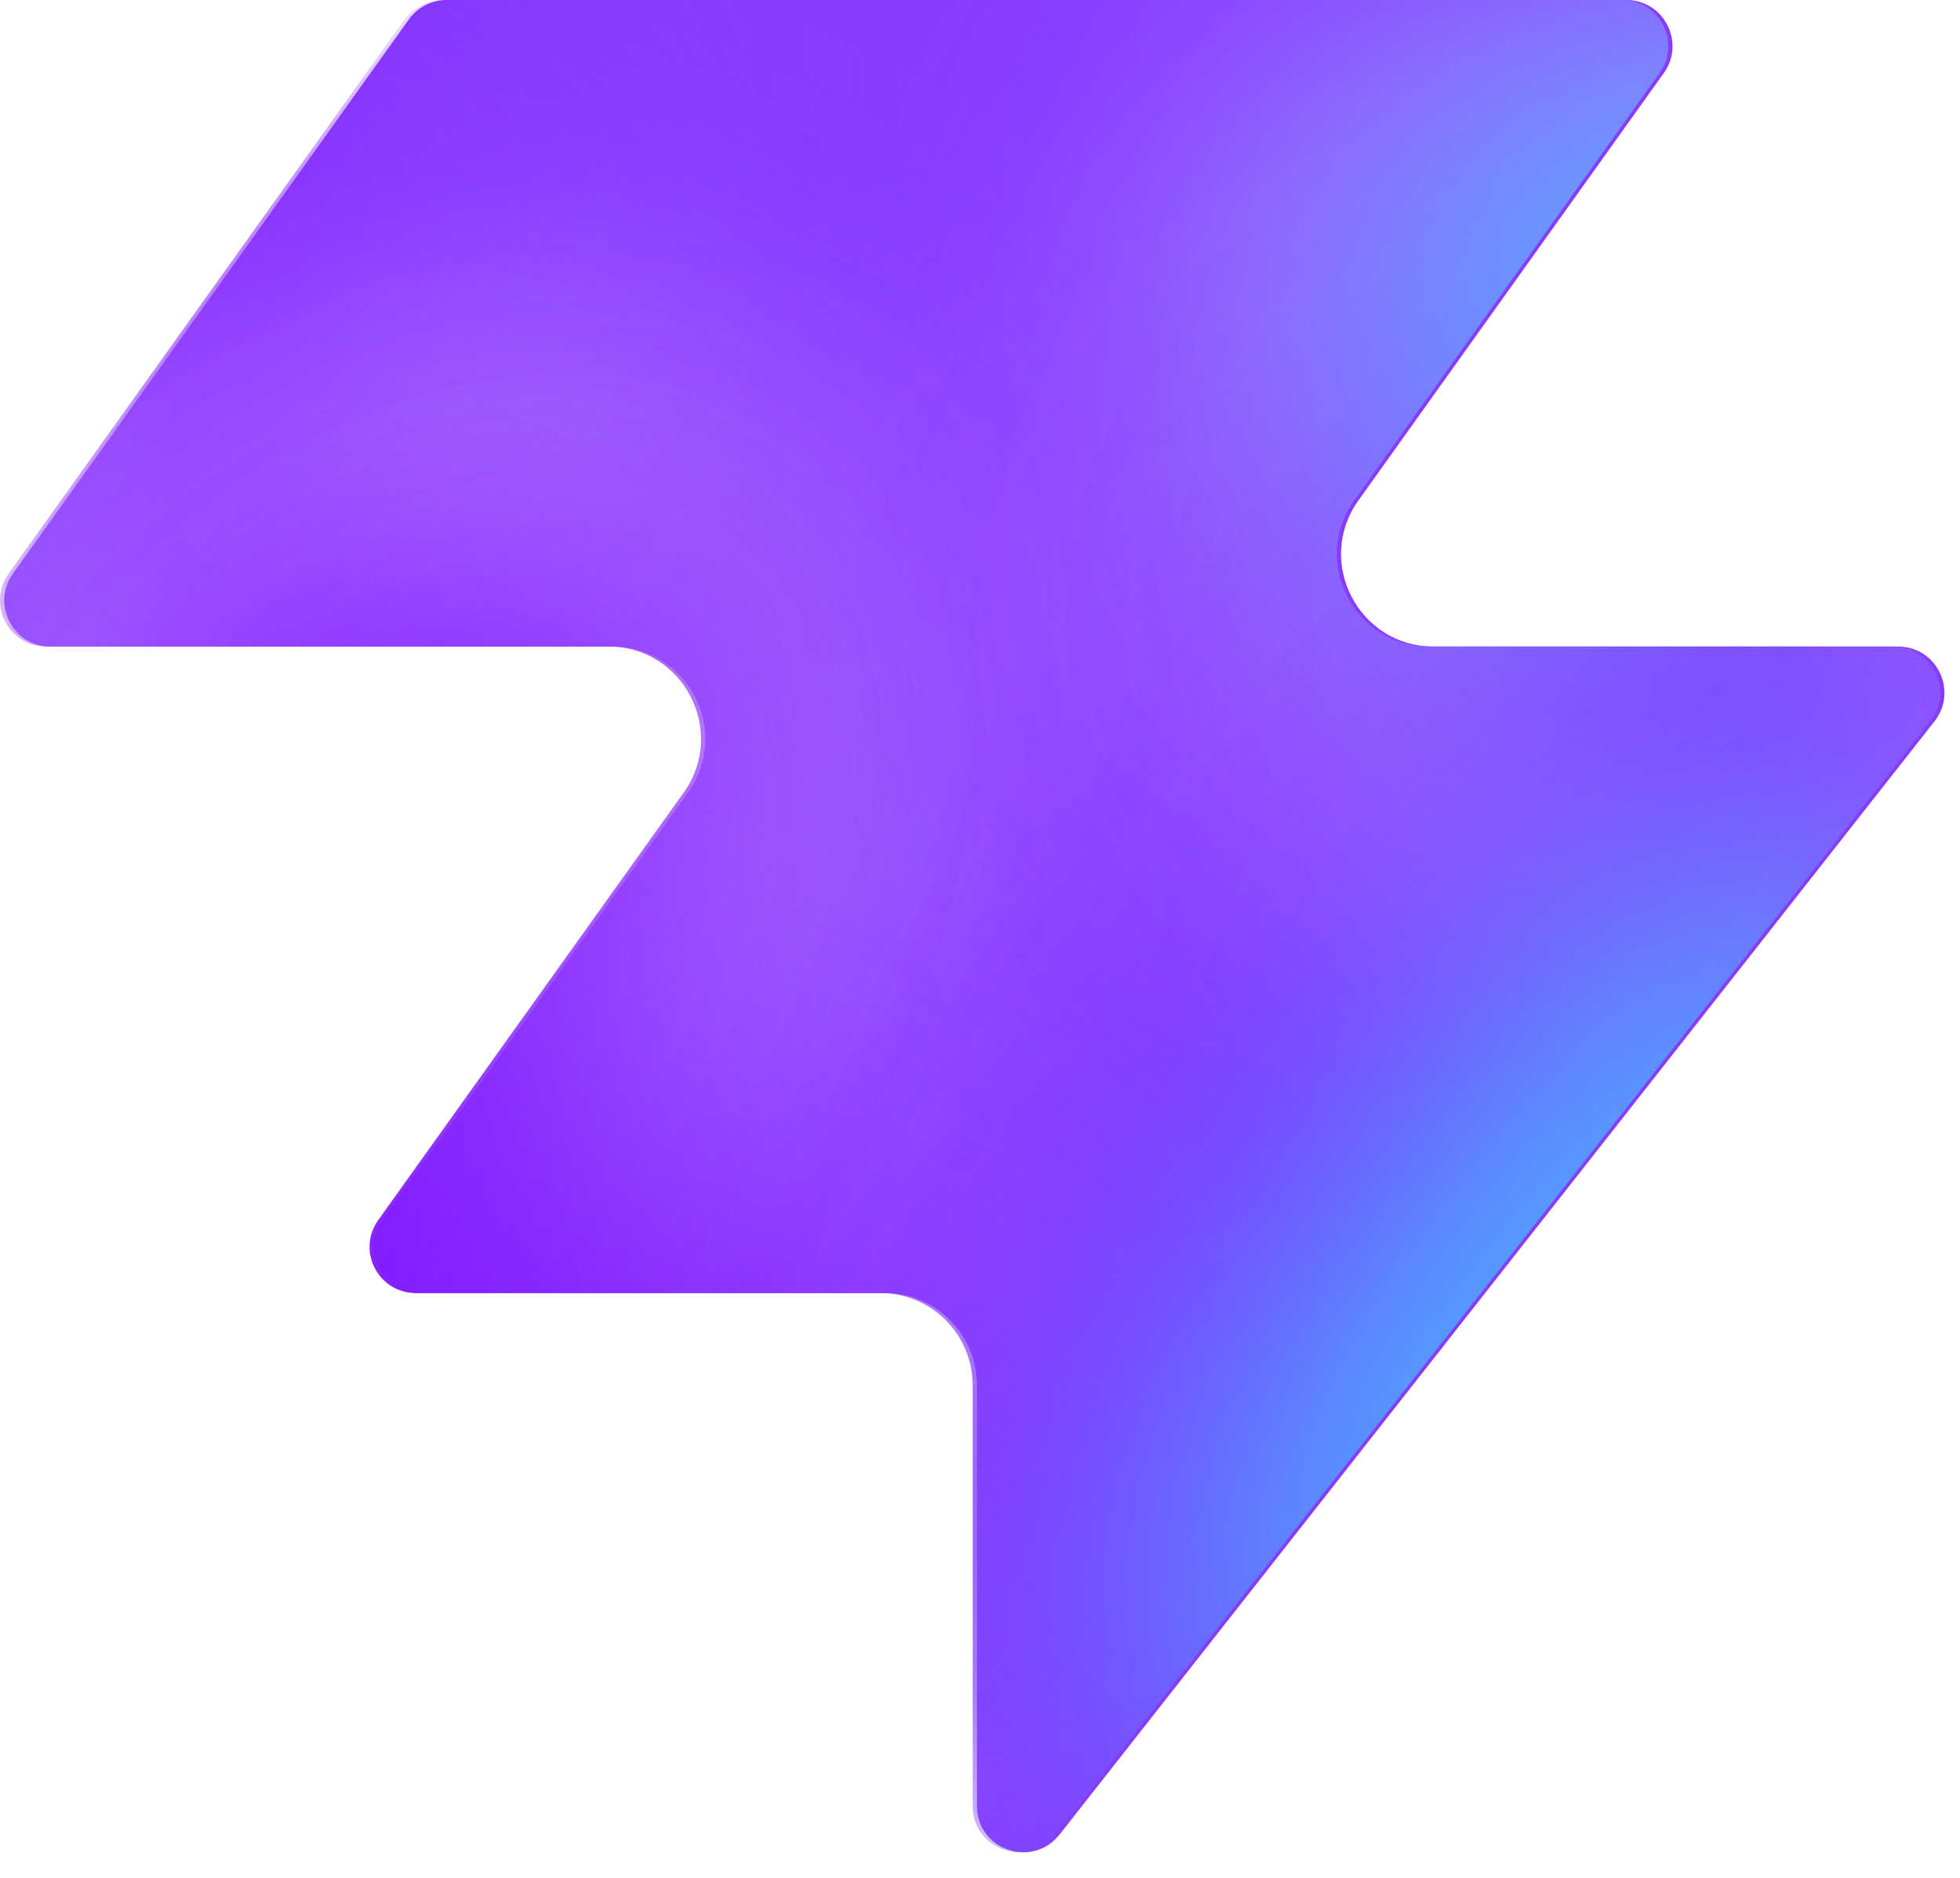
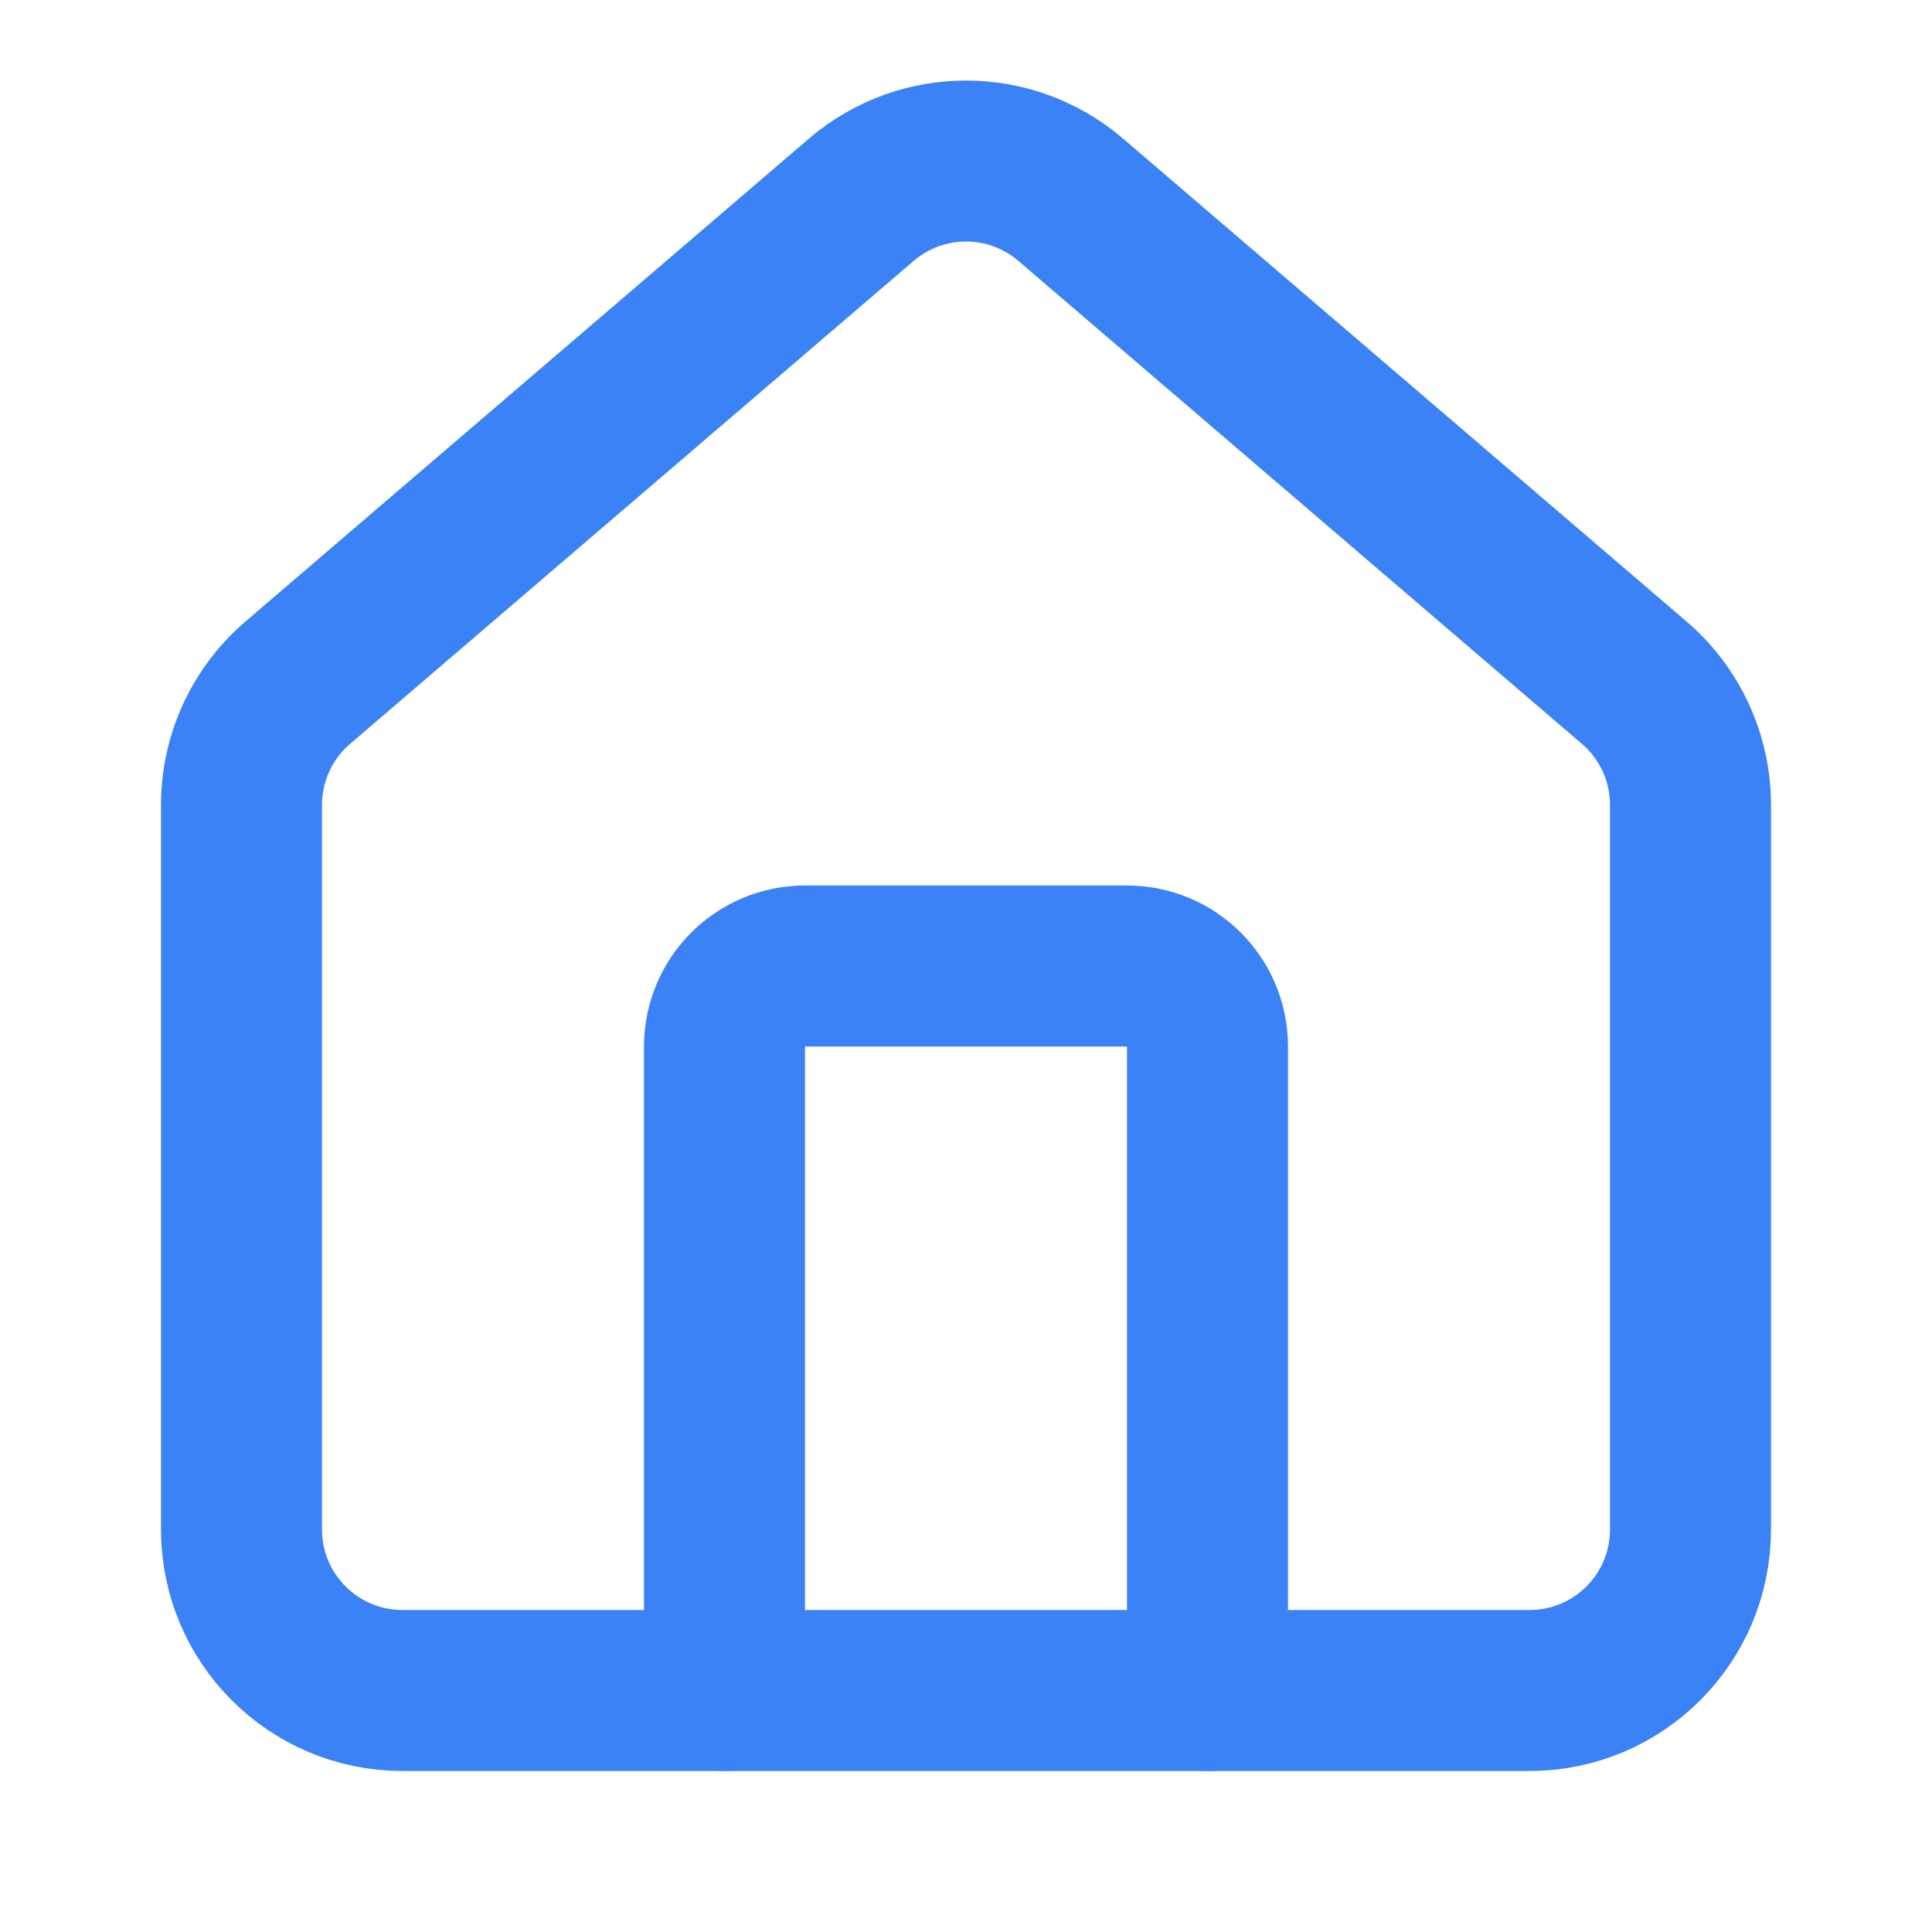
- <svg xmlns="http://www.w3.org/2000/svg" width="48" height="46" fill="none" viewBox="0 0 48 46">
-   <path fill="#863bff" d="M25.946 44.938c-.664.845-2.021.375-2.021-.698V33.937a2.26 2.26 0 0 0-2.262-2.262H10.287c-.92 0-1.456-1.04-.92-1.788l7.48-10.471c1.07-1.497 0-3.578-1.842-3.578H1.237c-.92 0-1.456-1.04-.92-1.788L10.013.474c.214-.297.556-.474.92-.474h28.894c.92 0 1.456 1.04.92 1.788l-7.48 10.471c-1.07 1.498 0 3.579 1.842 3.579h11.377c.943 0 1.473 1.088.89 1.83L25.947 44.94z" style="fill:#863bff;fill:color(display-p3 .525 .23 1);fill-opacity:1" />
-   <mask id="a" width="48" height="46" x="0" y="0" maskUnits="userSpaceOnUse" style="mask-type:alpha">
-     <path fill="#000" d="M25.842 44.938c-.664.844-2.021.375-2.021-.698V33.937a2.26 2.26 0 0 0-2.262-2.262H10.183c-.92 0-1.456-1.04-.92-1.788l7.48-10.471c1.07-1.498 0-3.579-1.842-3.579H1.133c-.92 0-1.456-1.04-.92-1.787L9.91.473c.214-.297.556-.474.92-.474h28.894c.92 0 1.456 1.04.92 1.788l-7.48 10.471c-1.07 1.498 0 3.578 1.842 3.578h11.377c.943 0 1.473 1.088.89 1.832L25.843 44.94z" style="fill:#000;fill-opacity:1" />
-   </mask>
-   <g mask="url(#a)">
-     <g filter="url(#b)">
-       <ellipse cx="5.508" cy="14.704" fill="#ede6ff" rx="5.508" ry="14.704" style="fill:#ede6ff;fill:color(display-p3 .927 .903 1);fill-opacity:1" transform="matrix(.00324 1 1 -.00324 -4.47 31.516)" />
-     </g>
-     <g filter="url(#c)">
-       <ellipse cx="10.399" cy="29.851" fill="#ede6ff" rx="10.399" ry="29.851" style="fill:#ede6ff;fill:color(display-p3 .927 .903 1);fill-opacity:1" transform="matrix(.00324 1 1 -.00324 -39.328 7.883)" />
-     </g>
-     <g filter="url(#d)">
-       <ellipse cx="5.508" cy="30.487" fill="#7e14ff" rx="5.508" ry="30.487" style="fill:#7e14ff;fill:color(display-p3 .492 .077 1);fill-opacity:1" transform="rotate(89.814 -25.913 -14.639)scale(1 -1)" />
-     </g>
-     <g filter="url(#e)">
-       <ellipse cx="5.508" cy="30.599" fill="#7e14ff" rx="5.508" ry="30.599" style="fill:#7e14ff;fill:color(display-p3 .492 .077 1);fill-opacity:1" transform="rotate(89.814 -32.644 -3.334)scale(1 -1)" />
-     </g>
-     <g filter="url(#f)">
-       <ellipse cx="5.508" cy="30.599" fill="#7e14ff" rx="5.508" ry="30.599" style="fill:#7e14ff;fill:color(display-p3 .492 .077 1);fill-opacity:1" transform="matrix(.00324 1 1 -.00324 -34.34 30.47)" />
-     </g>
-     <g filter="url(#g)">
-       <ellipse cx="14.072" cy="22.078" fill="#ede6ff" rx="14.072" ry="22.078" style="fill:#ede6ff;fill:color(display-p3 .927 .903 1);fill-opacity:1" transform="rotate(93.35 24.506 48.493)scale(-1 1)" />
-     </g>
-     <g filter="url(#h)">
-       <ellipse cx="3.47" cy="21.501" fill="#7e14ff" rx="3.47" ry="21.501" style="fill:#7e14ff;fill:color(display-p3 .492 .077 1);fill-opacity:1" transform="rotate(89.009 28.708 47.59)scale(-1 1)" />
-     </g>
-     <g filter="url(#i)">
-       <ellipse cx="3.47" cy="21.501" fill="#7e14ff" rx="3.47" ry="21.501" style="fill:#7e14ff;fill:color(display-p3 .492 .077 1);fill-opacity:1" transform="rotate(89.009 28.708 47.59)scale(-1 1)" />
-     </g>
-     <g filter="url(#j)">
-       <ellipse cx=".387" cy="8.972" fill="#7e14ff" rx="4.407" ry="29.108" style="fill:#7e14ff;fill:color(display-p3 .492 .077 1);fill-opacity:1" transform="rotate(39.51 .387 8.972)" />
-     </g>
-     <g filter="url(#k)">
-       <ellipse cx="47.523" cy="-6.092" fill="#7e14ff" rx="4.407" ry="29.108" style="fill:#7e14ff;fill:color(display-p3 .492 .077 1);fill-opacity:1" transform="rotate(37.892 47.523 -6.092)" />
-     </g>
-     <g filter="url(#l)">
-       <ellipse cx="41.412" cy="6.333" fill="#47bfff" rx="5.971" ry="9.665" style="fill:#47bfff;fill:color(display-p3 .28 .748 1);fill-opacity:1" transform="rotate(37.892 41.412 6.333)" />
-     </g>
-     <g filter="url(#m)">
-       <ellipse cx="-1.879" cy="38.332" fill="#7e14ff" rx="4.407" ry="29.108" style="fill:#7e14ff;fill:color(display-p3 .492 .077 1);fill-opacity:1" transform="rotate(37.892 -1.88 38.332)" />
-     </g>
-     <g filter="url(#n)">
-       <ellipse cx="-1.879" cy="38.332" fill="#7e14ff" rx="4.407" ry="29.108" style="fill:#7e14ff;fill:color(display-p3 .492 .077 1);fill-opacity:1" transform="rotate(37.892 -1.88 38.332)" />
-     </g>
-     <g filter="url(#o)">
-       <ellipse cx="35.651" cy="29.907" fill="#7e14ff" rx="4.407" ry="29.108" style="fill:#7e14ff;fill:color(display-p3 .492 .077 1);fill-opacity:1" transform="rotate(37.892 35.651 29.907)" />
-     </g>
-     <g filter="url(#p)">
-       <ellipse cx="38.418" cy="32.4" fill="#47bfff" rx="5.971" ry="15.297" style="fill:#47bfff;fill:color(display-p3 .28 .748 1);fill-opacity:1" transform="rotate(37.892 38.418 32.4)" />
-     </g>
-   </g>
-   <defs>
-     <filter id="b" width="60.045" height="41.654" x="-19.77" y="16.149" color-interpolation-filters="sRGB" filterUnits="userSpaceOnUse">
-       <feFlood flood-opacity="0" result="BackgroundImageFix" />
-       <feBlend in="SourceGraphic" in2="BackgroundImageFix" result="shape" />
-       <feGaussianBlur result="effect1_foregroundBlur_2002_17158" stdDeviation="7.659" />
-     </filter>
-     <filter id="c" width="90.34" height="51.437" x="-54.613" y="-7.533" color-interpolation-filters="sRGB" filterUnits="userSpaceOnUse">
-       <feFlood flood-opacity="0" result="BackgroundImageFix" />
-       <feBlend in="SourceGraphic" in2="BackgroundImageFix" result="shape" />
-       <feGaussianBlur result="effect1_foregroundBlur_2002_17158" stdDeviation="7.659" />
-     </filter>
-     <filter id="d" width="79.355" height="29.4" x="-49.64" y="2.03" color-interpolation-filters="sRGB" filterUnits="userSpaceOnUse">
-       <feFlood flood-opacity="0" result="BackgroundImageFix" />
-       <feBlend in="SourceGraphic" in2="BackgroundImageFix" result="shape" />
-       <feGaussianBlur result="effect1_foregroundBlur_2002_17158" stdDeviation="4.596" />
-     </filter>
-     <filter id="e" width="79.579" height="29.4" x="-45.045" y="20.029" color-interpolation-filters="sRGB" filterUnits="userSpaceOnUse">
-       <feFlood flood-opacity="0" result="BackgroundImageFix" />
-       <feBlend in="SourceGraphic" in2="BackgroundImageFix" result="shape" />
-       <feGaussianBlur result="effect1_foregroundBlur_2002_17158" stdDeviation="4.596" />
-     </filter>
-     <filter id="f" width="79.579" height="29.4" x="-43.513" y="21.178" color-interpolation-filters="sRGB" filterUnits="userSpaceOnUse">
-       <feFlood flood-opacity="0" result="BackgroundImageFix" />
-       <feBlend in="SourceGraphic" in2="BackgroundImageFix" result="shape" />
-       <feGaussianBlur result="effect1_foregroundBlur_2002_17158" stdDeviation="4.596" />
-     </filter>
-     <filter id="g" width="74.749" height="58.852" x="15.756" y="-17.901" color-interpolation-filters="sRGB" filterUnits="userSpaceOnUse">
-       <feFlood flood-opacity="0" result="BackgroundImageFix" />
-       <feBlend in="SourceGraphic" in2="BackgroundImageFix" result="shape" />
-       <feGaussianBlur result="effect1_foregroundBlur_2002_17158" stdDeviation="7.659" />
-     </filter>
-     <filter id="h" width="61.377" height="25.362" x="23.548" y="2.284" color-interpolation-filters="sRGB" filterUnits="userSpaceOnUse">
-       <feFlood flood-opacity="0" result="BackgroundImageFix" />
-       <feBlend in="SourceGraphic" in2="BackgroundImageFix" result="shape" />
-       <feGaussianBlur result="effect1_foregroundBlur_2002_17158" stdDeviation="4.596" />
-     </filter>
-     <filter id="i" width="61.377" height="25.362" x="23.548" y="2.284" color-interpolation-filters="sRGB" filterUnits="userSpaceOnUse">
-       <feFlood flood-opacity="0" result="BackgroundImageFix" />
-       <feBlend in="SourceGraphic" in2="BackgroundImageFix" result="shape" />
-       <feGaussianBlur result="effect1_foregroundBlur_2002_17158" stdDeviation="4.596" />
-     </filter>
-     <filter id="j" width="56.045" height="63.649" x="-27.636" y="-22.853" color-interpolation-filters="sRGB" filterUnits="userSpaceOnUse">
-       <feFlood flood-opacity="0" result="BackgroundImageFix" />
-       <feBlend in="SourceGraphic" in2="BackgroundImageFix" result="shape" />
-       <feGaussianBlur result="effect1_foregroundBlur_2002_17158" stdDeviation="4.596" />
-     </filter>
-     <filter id="k" width="54.814" height="64.646" x="20.116" y="-38.415" color-interpolation-filters="sRGB" filterUnits="userSpaceOnUse">
-       <feFlood flood-opacity="0" result="BackgroundImageFix" />
-       <feBlend in="SourceGraphic" in2="BackgroundImageFix" result="shape" />
-       <feGaussianBlur result="effect1_foregroundBlur_2002_17158" stdDeviation="4.596" />
-     </filter>
-     <filter id="l" width="33.541" height="35.313" x="24.641" y="-11.323" color-interpolation-filters="sRGB" filterUnits="userSpaceOnUse">
-       <feFlood flood-opacity="0" result="BackgroundImageFix" />
-       <feBlend in="SourceGraphic" in2="BackgroundImageFix" result="shape" />
-       <feGaussianBlur result="effect1_foregroundBlur_2002_17158" stdDeviation="4.596" />
-     </filter>
-     <filter id="m" width="54.814" height="64.646" x="-29.286" y="6.009" color-interpolation-filters="sRGB" filterUnits="userSpaceOnUse">
-       <feFlood flood-opacity="0" result="BackgroundImageFix" />
-       <feBlend in="SourceGraphic" in2="BackgroundImageFix" result="shape" />
-       <feGaussianBlur result="effect1_foregroundBlur_2002_17158" stdDeviation="4.596" />
-     </filter>
-     <filter id="n" width="54.814" height="64.646" x="-29.286" y="6.009" color-interpolation-filters="sRGB" filterUnits="userSpaceOnUse">
-       <feFlood flood-opacity="0" result="BackgroundImageFix" />
-       <feBlend in="SourceGraphic" in2="BackgroundImageFix" result="shape" />
-       <feGaussianBlur result="effect1_foregroundBlur_2002_17158" stdDeviation="4.596" />
-     </filter>
-     <filter id="o" width="54.814" height="64.646" x="8.244" y="-2.416" color-interpolation-filters="sRGB" filterUnits="userSpaceOnUse">
-       <feFlood flood-opacity="0" result="BackgroundImageFix" />
-       <feBlend in="SourceGraphic" in2="BackgroundImageFix" result="shape" />
-       <feGaussianBlur result="effect1_foregroundBlur_2002_17158" stdDeviation="4.596" />
-     </filter>
-     <filter id="p" width="39.409" height="43.623" x="18.713" y="10.588" color-interpolation-filters="sRGB" filterUnits="userSpaceOnUse">
-       <feFlood flood-opacity="0" result="BackgroundImageFix" />
-       <feBlend in="SourceGraphic" in2="BackgroundImageFix" result="shape" />
-       <feGaussianBlur result="effect1_foregroundBlur_2002_17158" stdDeviation="4.596" />
-     </filter>
-   </defs>
+ <svg xmlns="http://www.w3.org/2000/svg" width="32" height="32" viewBox="0 0 24 24" fill="none" stroke="#3B82F6" stroke-width="2" stroke-linecap="round" stroke-linejoin="round">
+   <path d="M15 21v-8a1 1 0 0 0-1-1h-4a1 1 0 0 0-1 1v8" />
+   <path d="M3 10a2 2 0 0 1 .709-1.528l7-5.999a2 2 0 0 1 2.582 0l7 5.999A2 2 0 0 1 21 10v9a2 2 0 0 1-2 2H5a2 2 0 0 1-2-2z" />
</svg>
